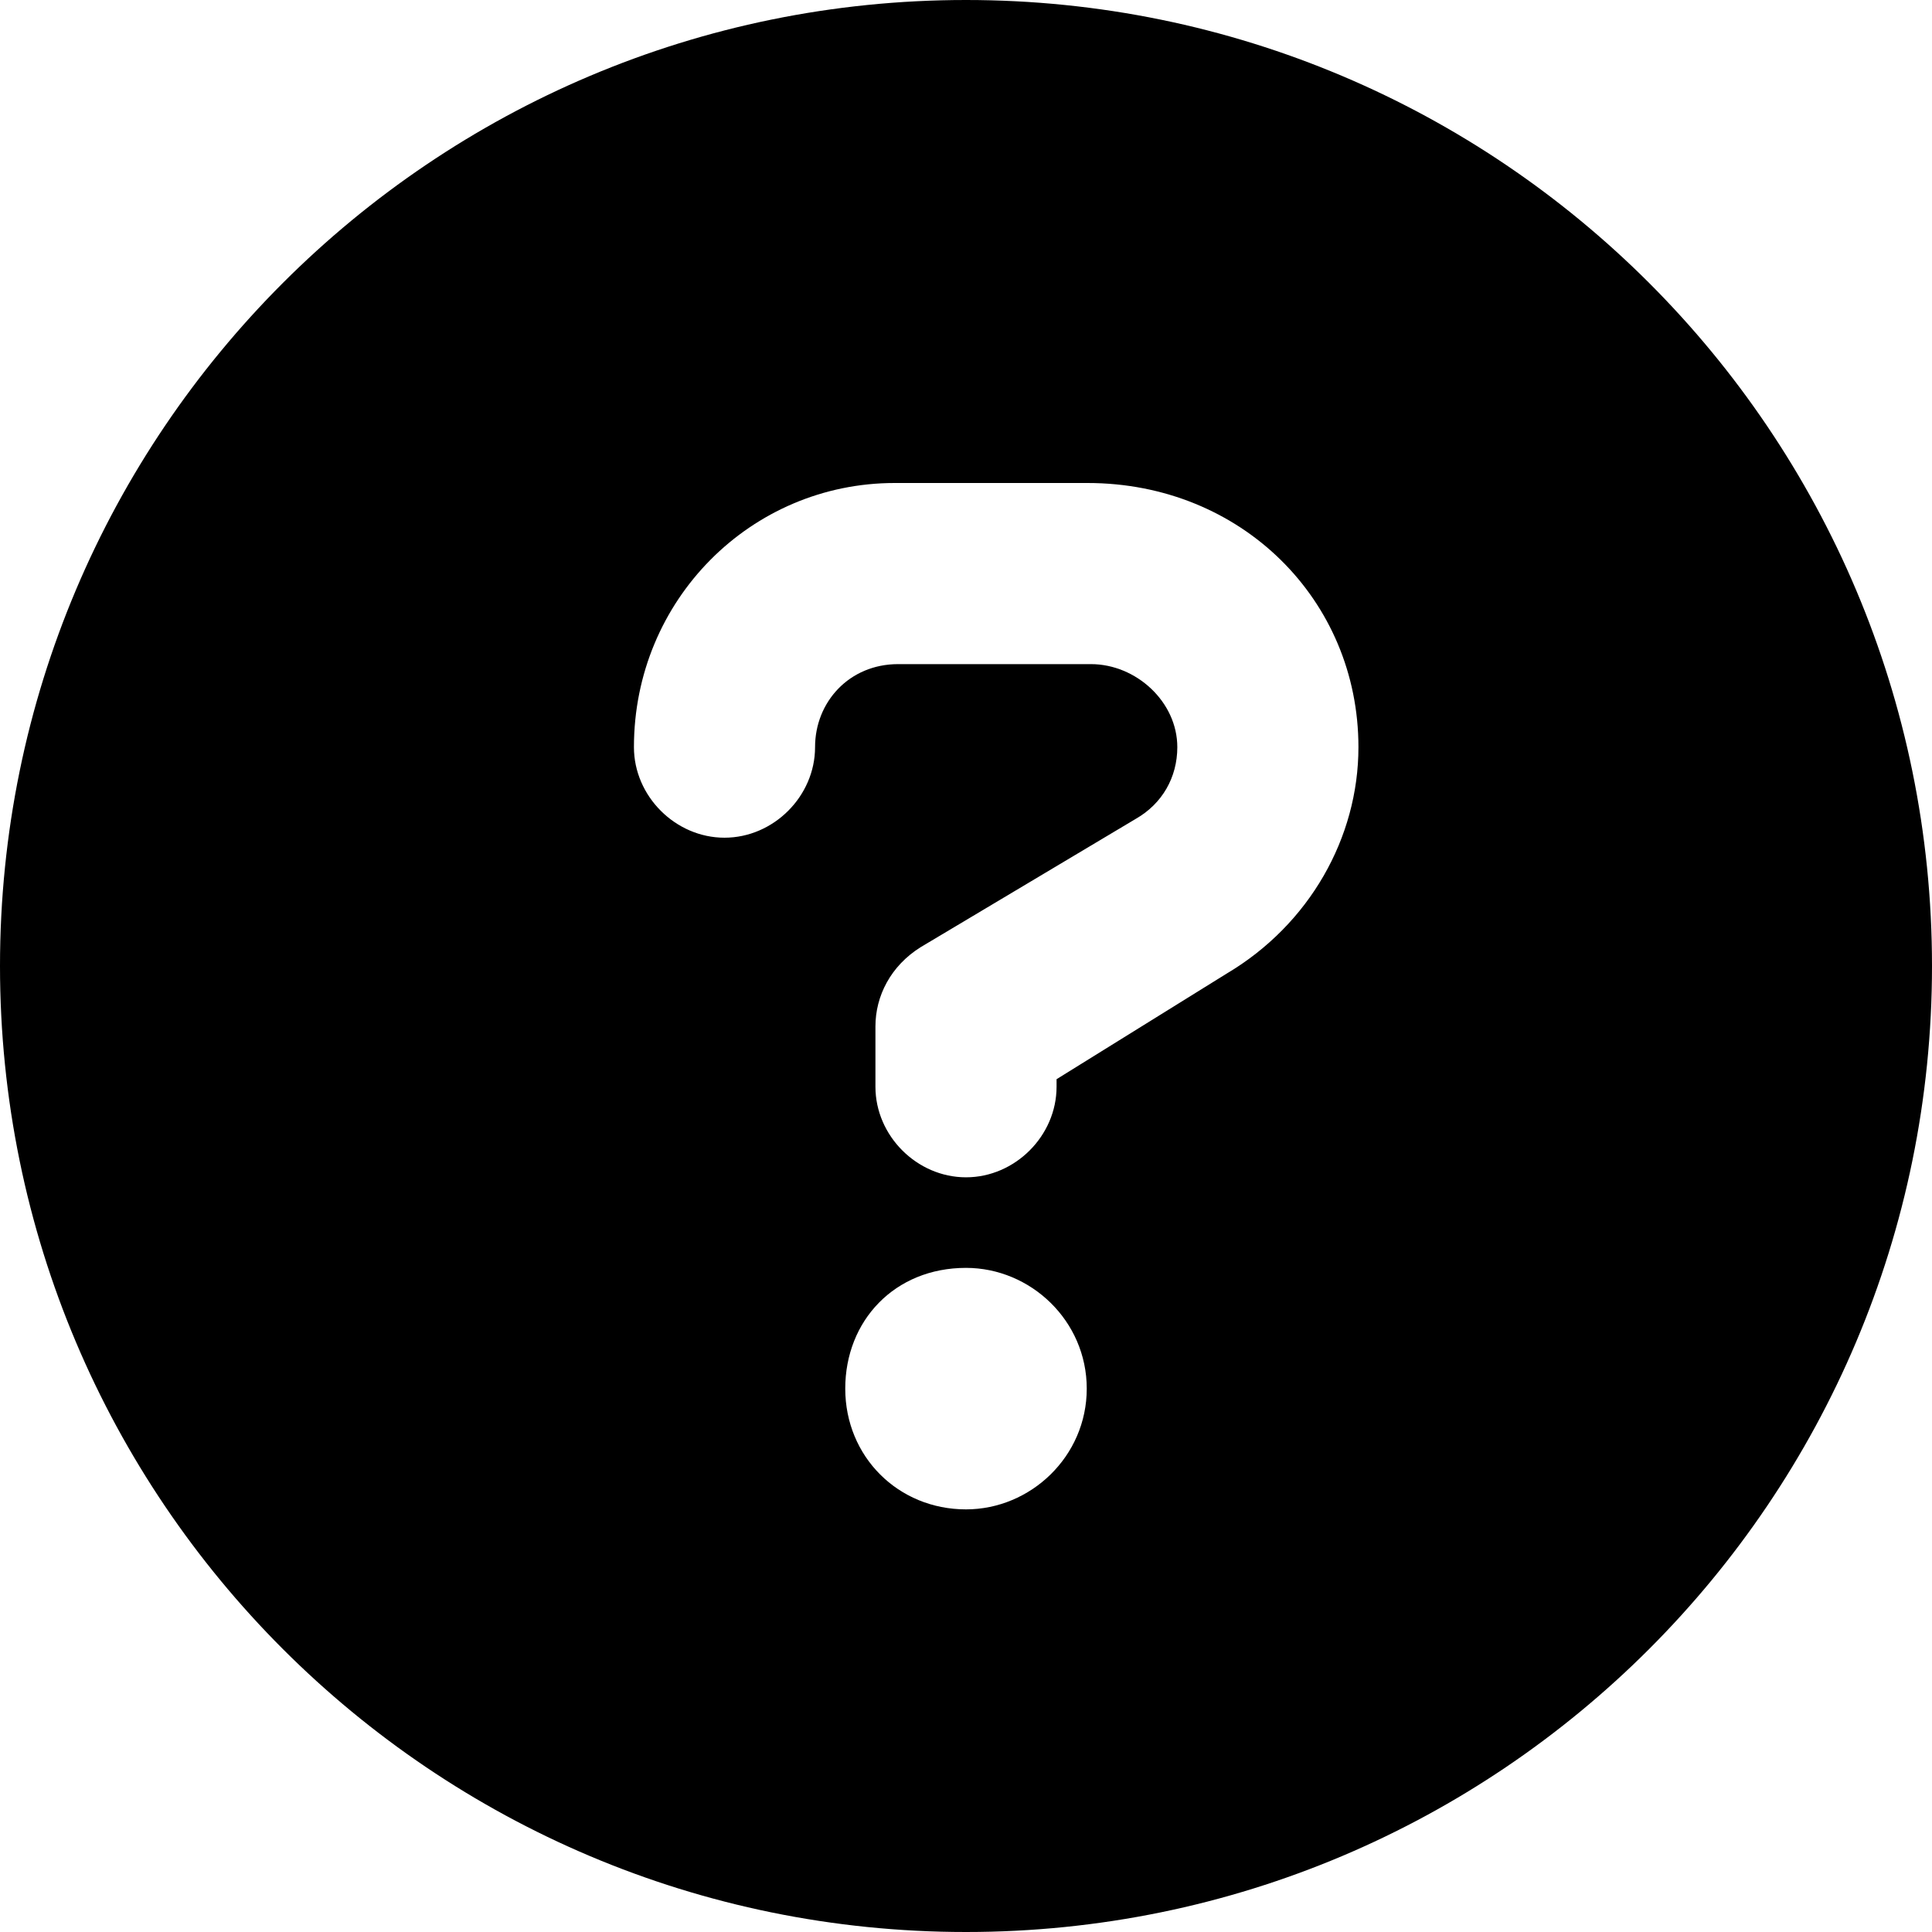
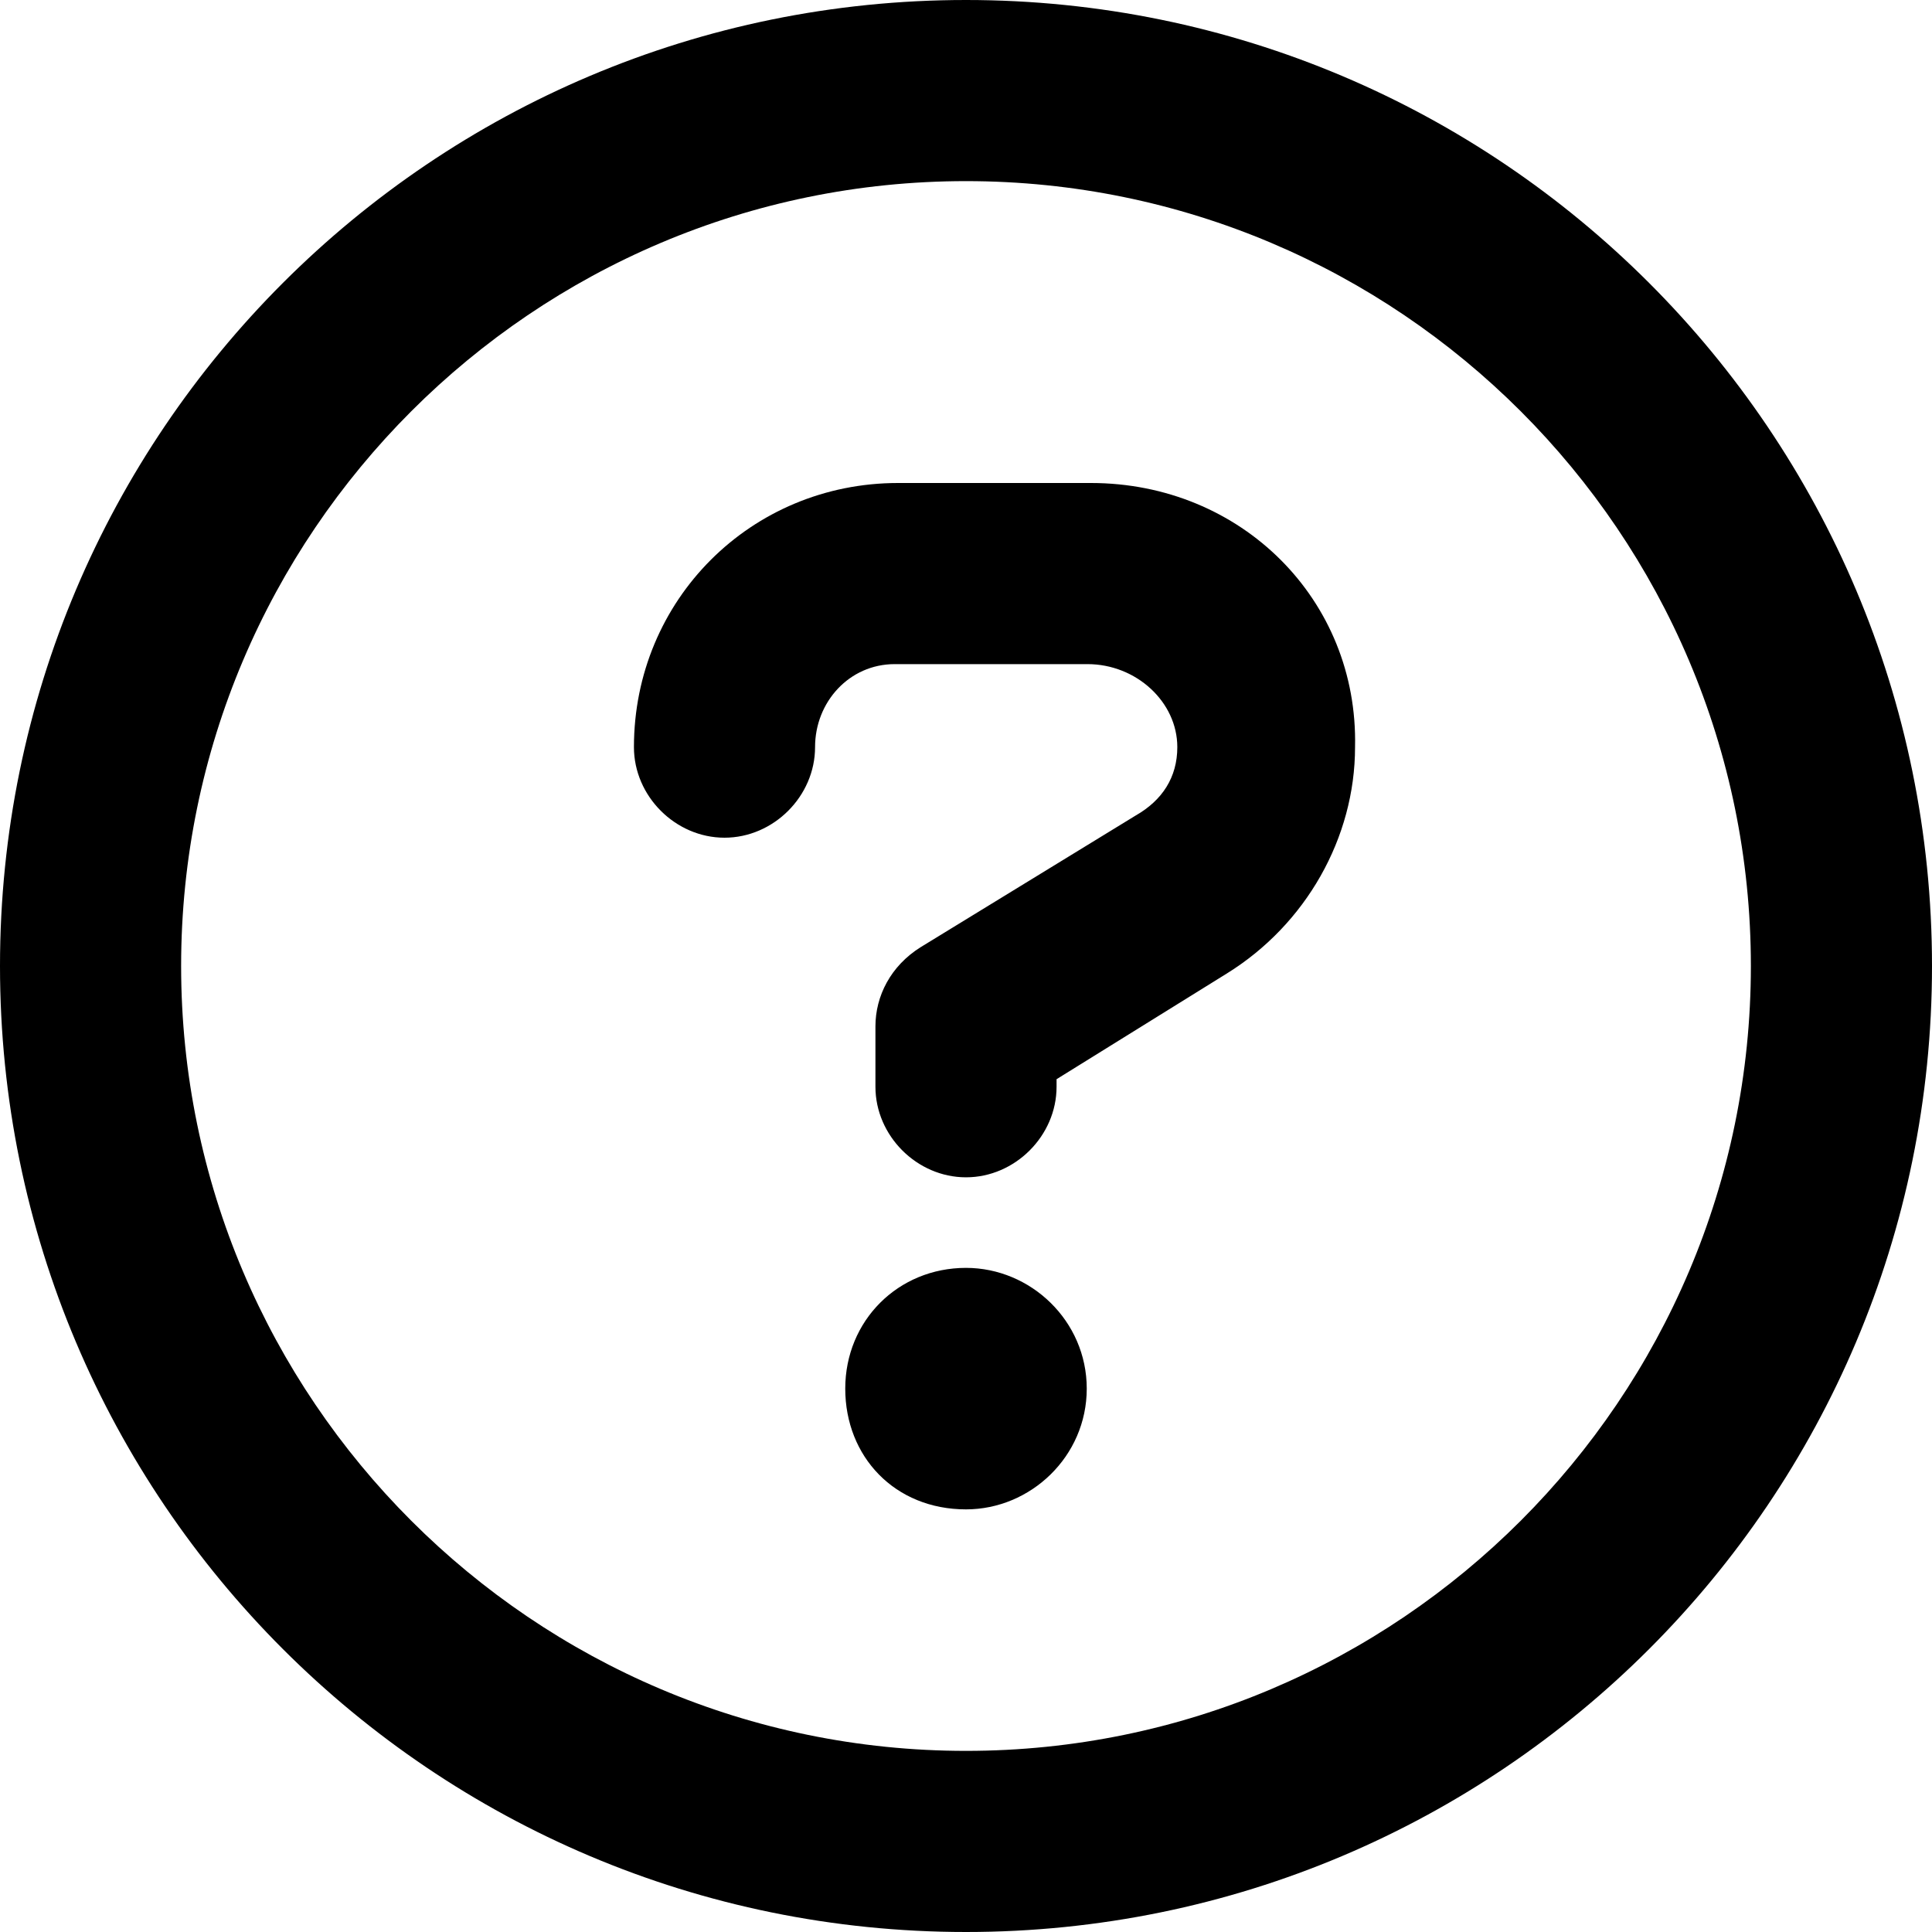
<svg xmlns="http://www.w3.org/2000/svg" viewBox="0 0 512 512">
-   <path d="M256 0C114.6 0 0 114.6 0 256s114.6 256 256 256s256-114.6 256-256S397.4 0 256 0zM256 400c-18 0-32-14-32-32s13.1-32 32-32c17.1 0 32 14 32 32S273.1 400 256 400zM325.1 258L280 286V288c0 13-11 24-24 24S232 301 232 288V272c0-8 4-16 12-21l57-34C308 213 312 206 312 198C312 186 301.1 176 289.1 176h-51.1C225.1 176 216 186 216 198c0 13-11 24-24 24s-24-11-24-24C168 159 199 128 237.1 128h51.1C329 128 360 159 360 198C360 222 347 245 325.1 258z" />
+   <path d="M256 0C114.6 0 0 114.6 0 256s114.6 256 256 256s256-114.6 256-256S397.4 0 256 0zM256 464c-114.7 0-208-93.31-208-208S141.3 48 256 48s208 93.31 208 208S370.7 464 256 464zM256 336c-18 0-32 14-32 32s13.1 32 32 32c17.1 0 32-14 32-32S273.1 336 256 336zM289.1 128h-51.1C199 128 168 159 168 198c0 13 11 24 24 24s24-11 24-24C216 186 225.1 176 237.1 176h51.1C301.1 176 312 186 312 198c0 8-4 14.1-11 18.1L244 251C236 256 232 264 232 272V288c0 13 11 24 24 24S280 301 280 288V286l45.1-28c21-13 34-36 34-60C360 159 329 128 289.1 128z" />
</svg>
